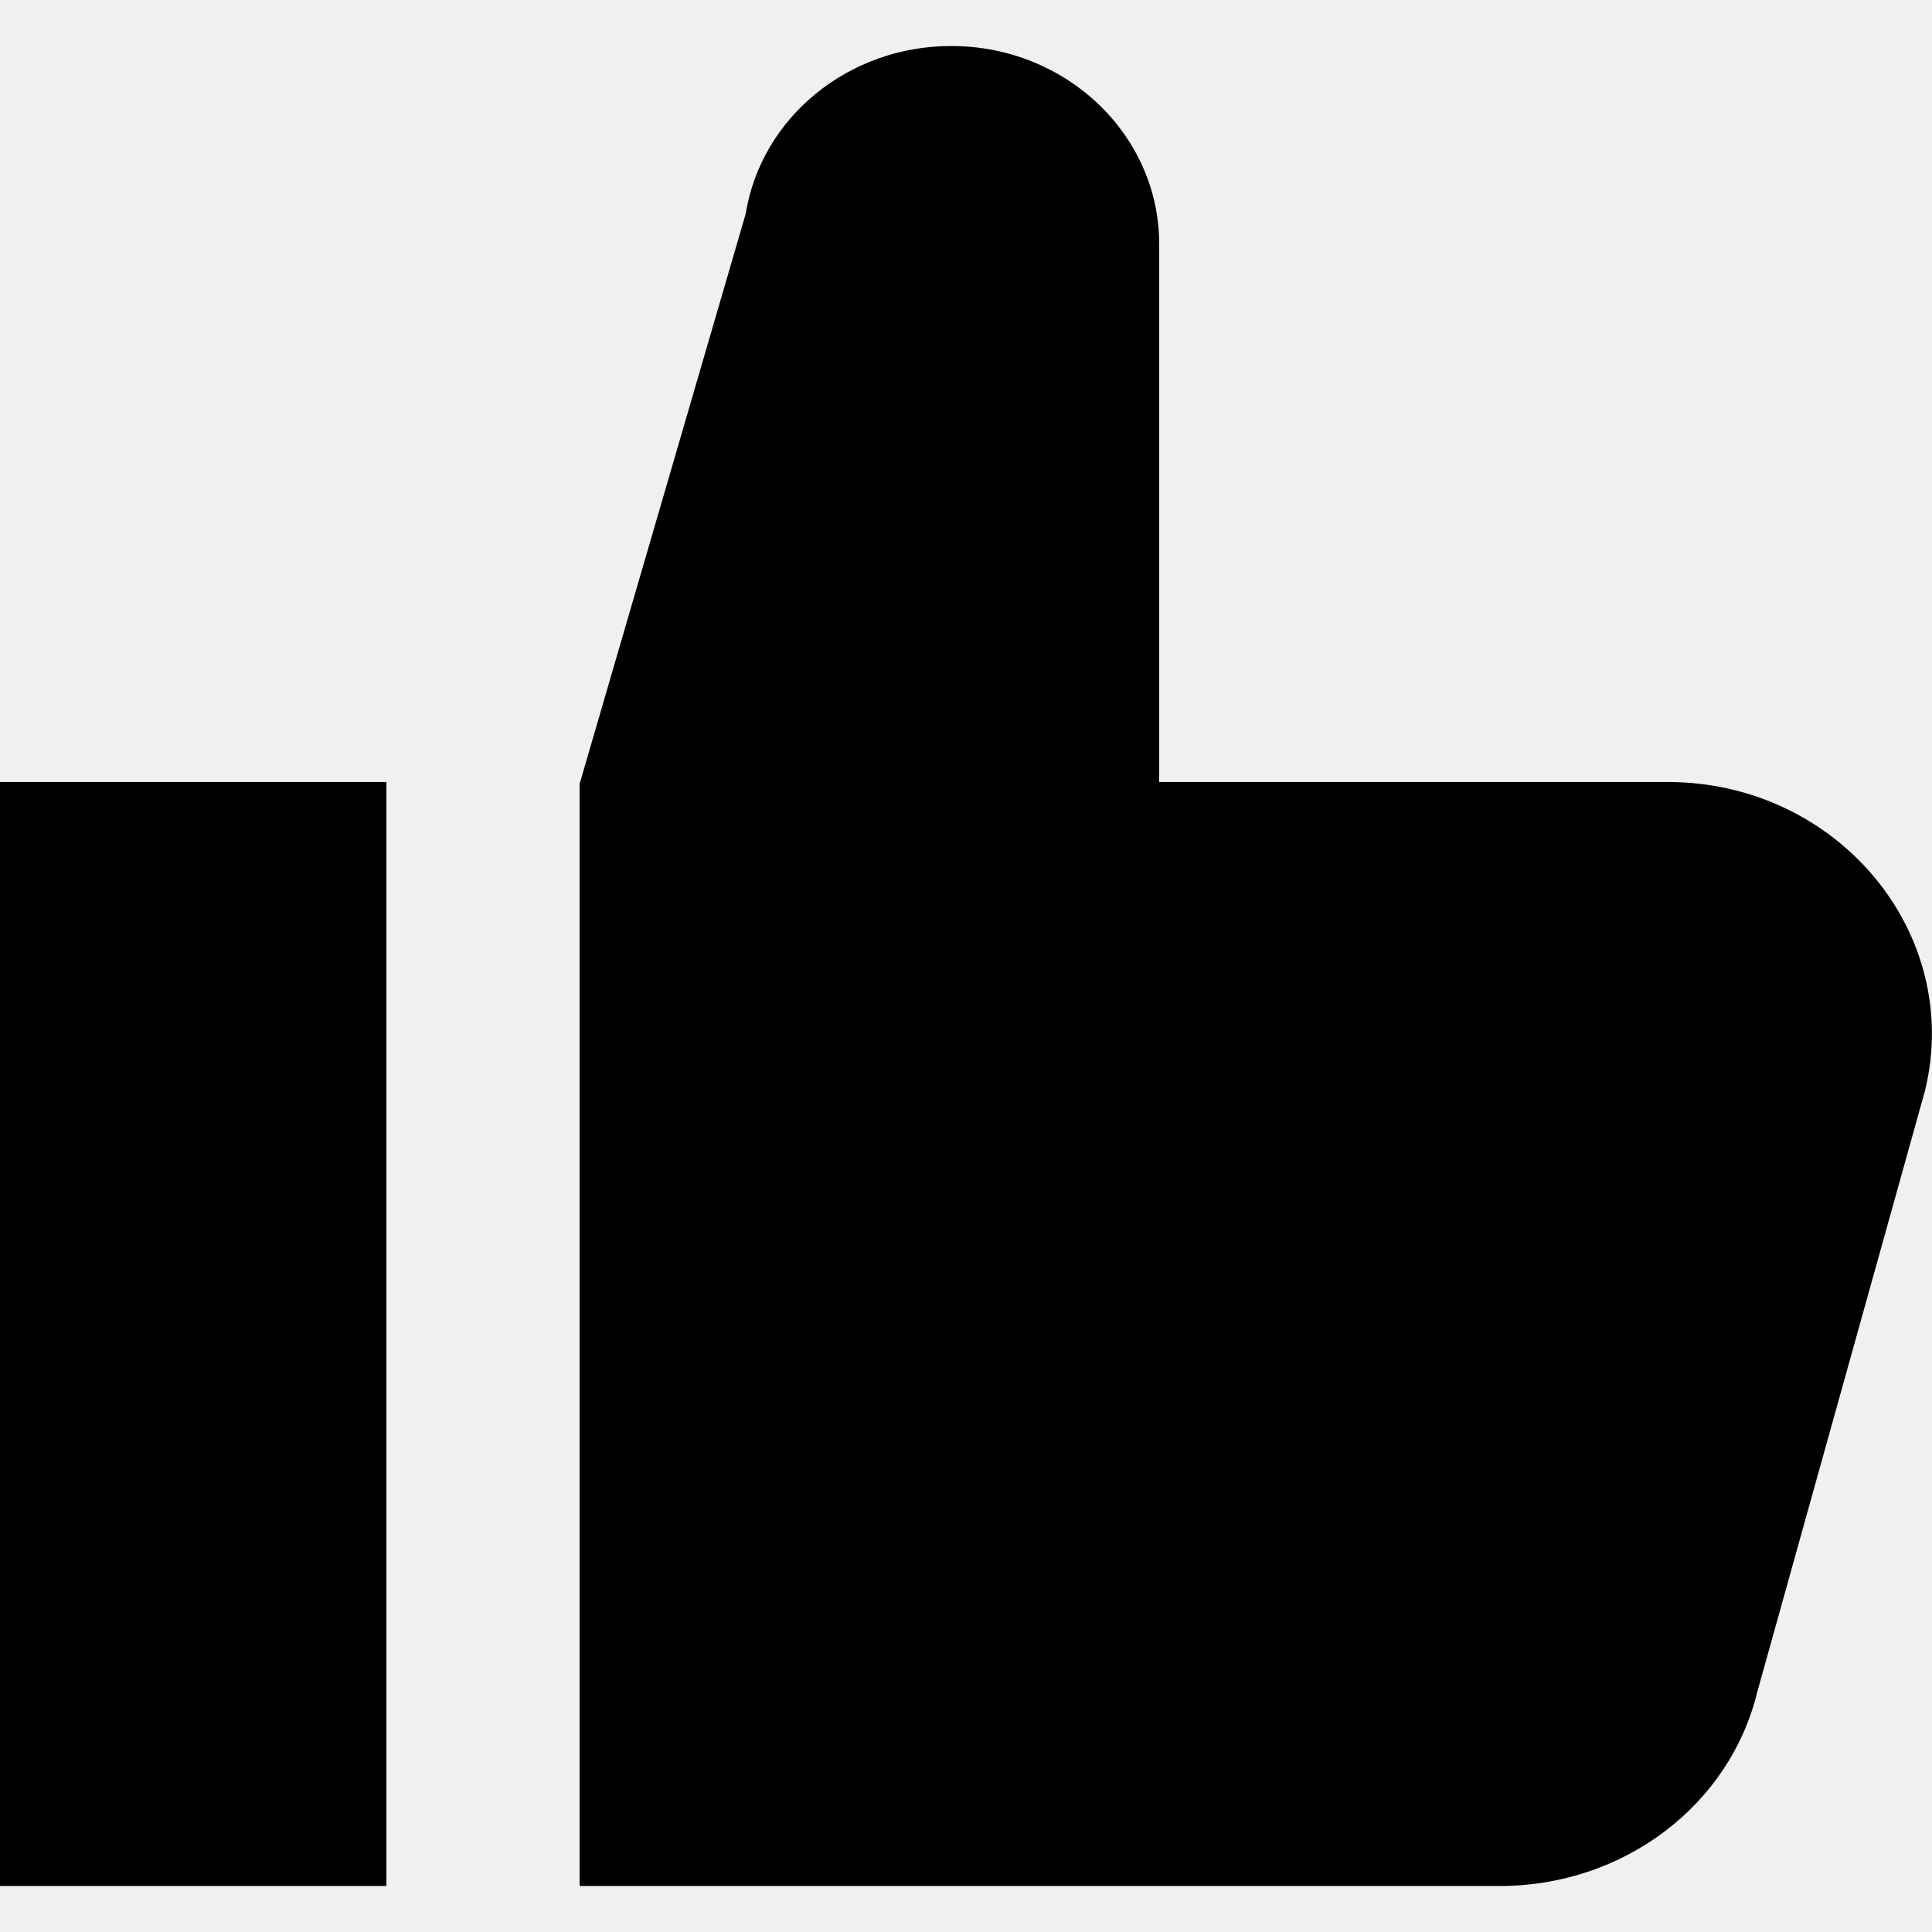
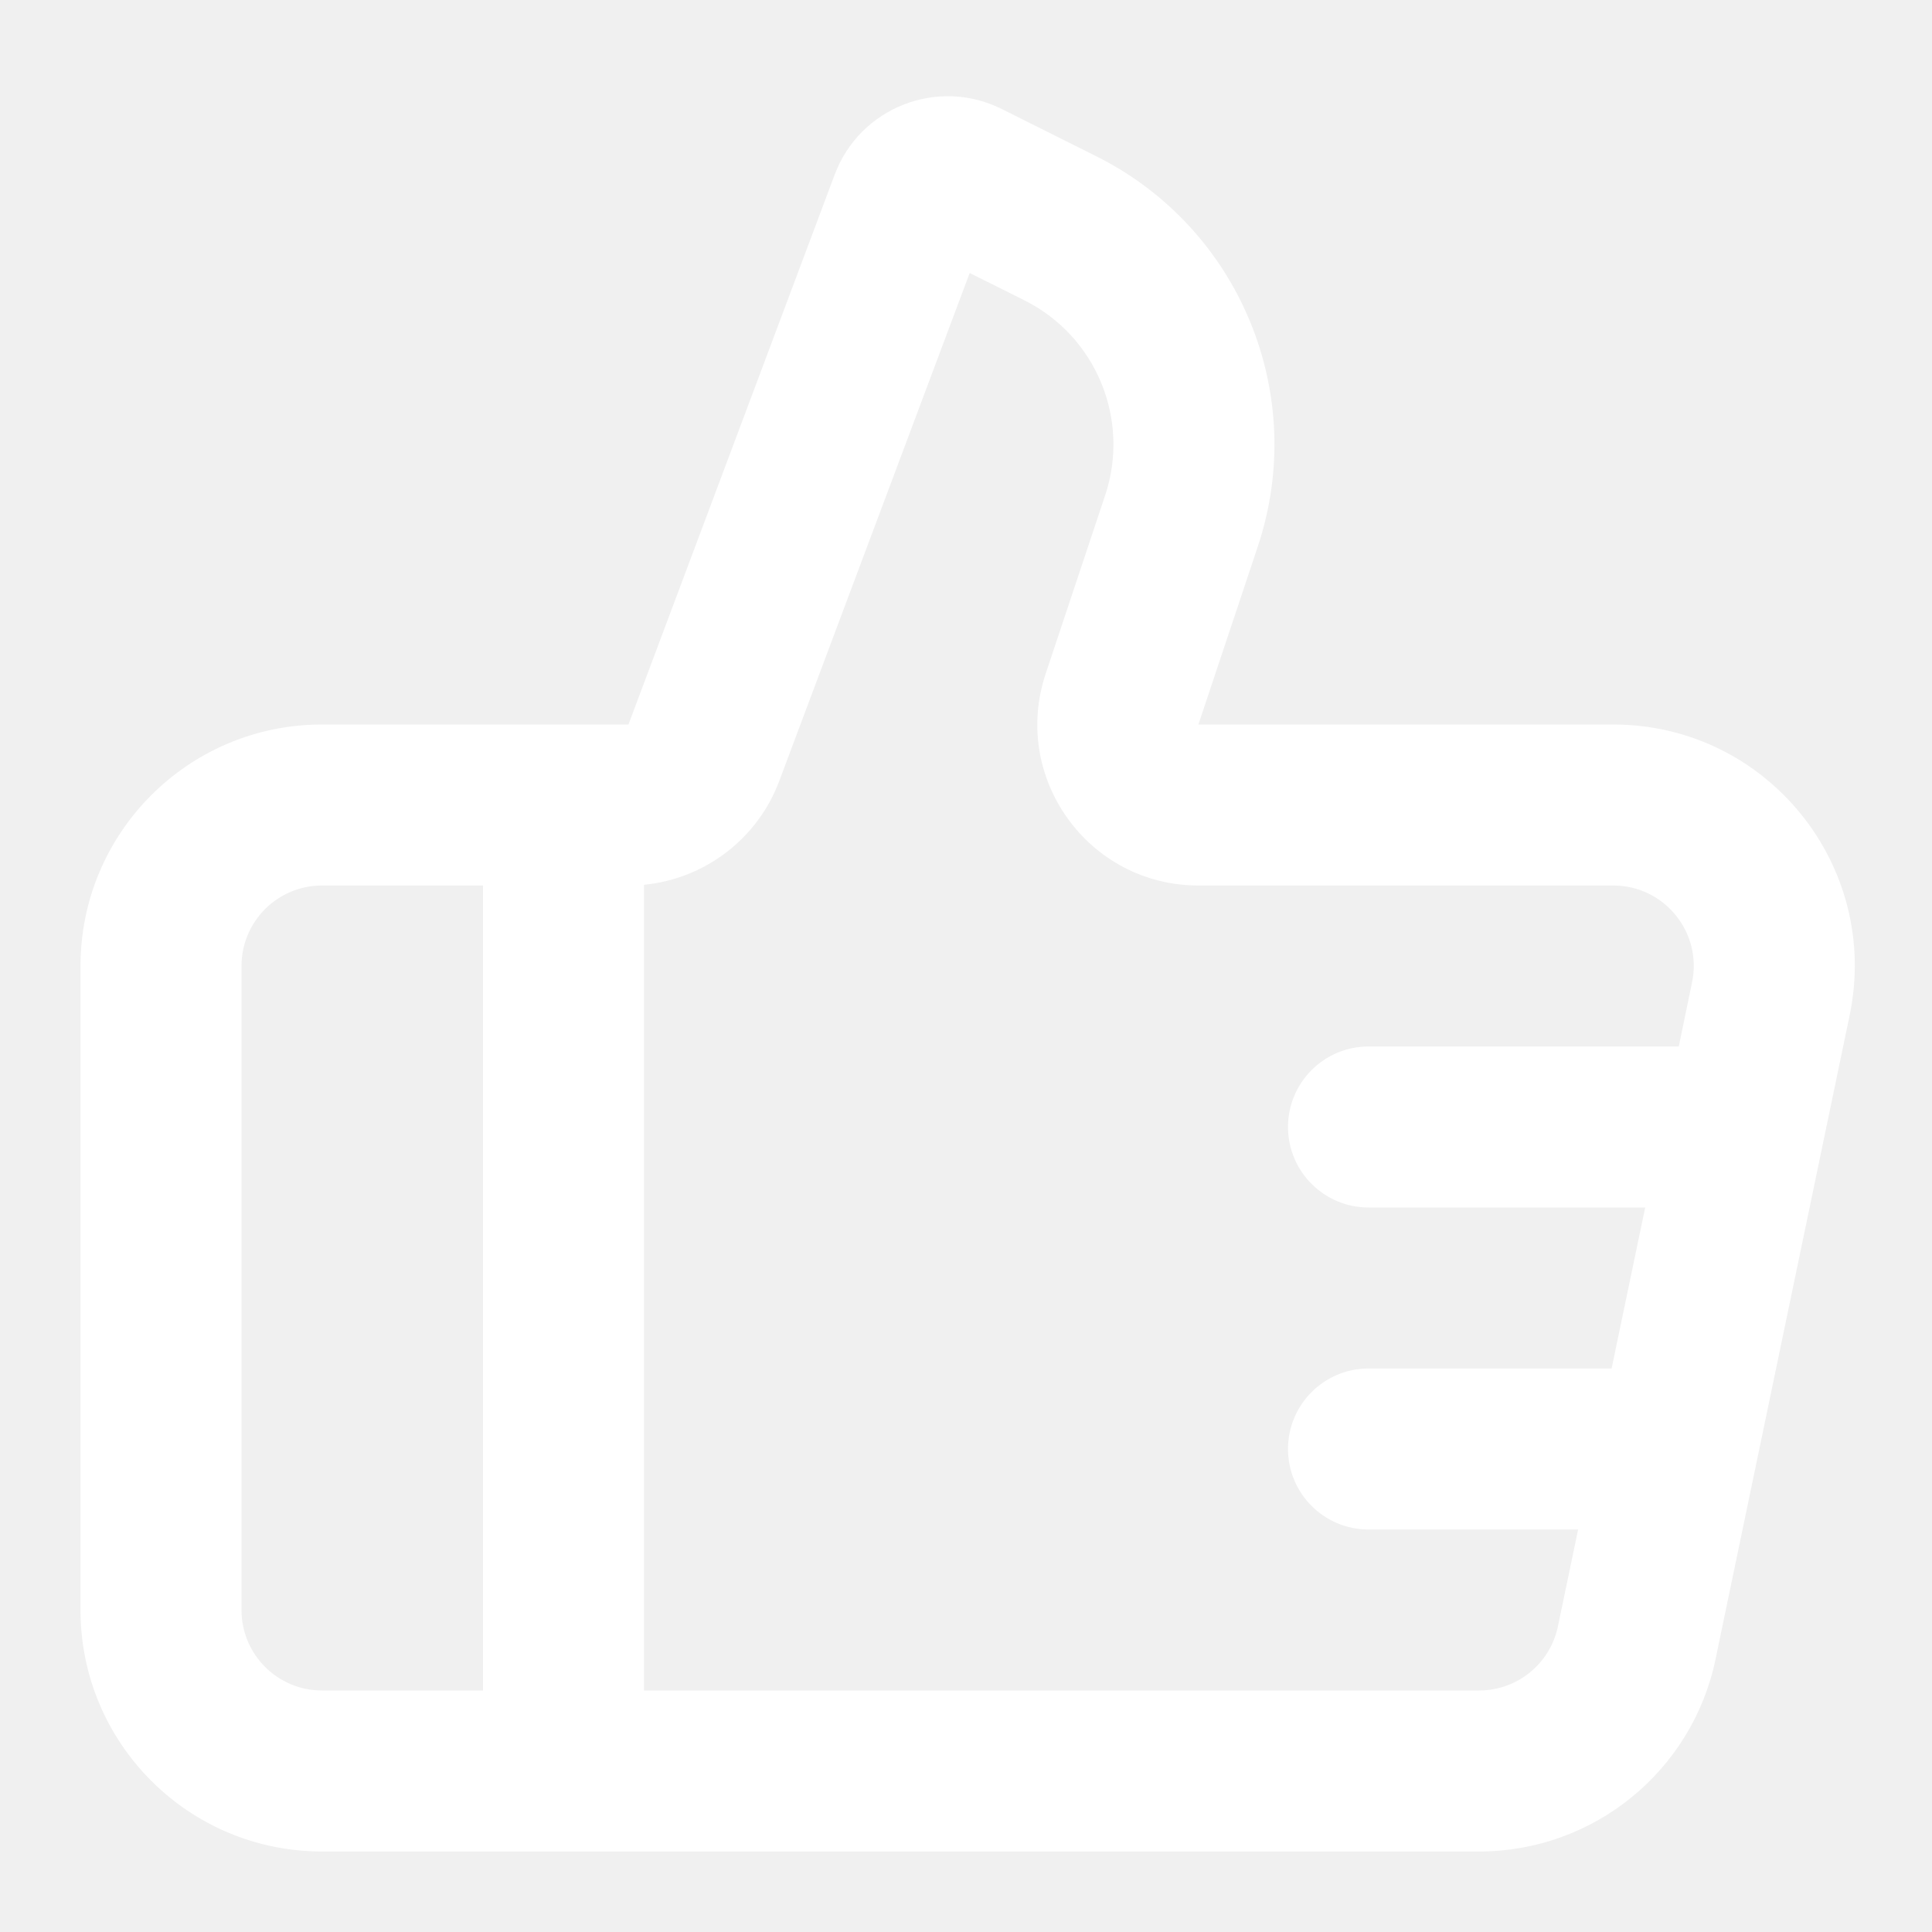
- <svg xmlns="http://www.w3.org/2000/svg" width="800px" height="800px" viewBox="0 -0.5 21 21" version="1.1">
-   <defs>
- 
- </defs>
-   <g id="Page-1" stroke="none" stroke-width="1" fill="none" fill-rule="evenodd">
-     <g id="Dribbble-Light-Preview" transform="translate(-259, -760)" fill="#000000">
-       <g id="icons" transform="translate(56, 160)">
-         <path d="M203,620 L207.2,620 L207.2,608 L203,608 L203,620 Z M223.924,611.355 L222.101,617.89 C221.799,619.131 220.639,620 219.302,620 L209.3,620 L209.3,608.021 L211.105,601.825 C211.274,600.775 212.223,600 213.339,600 C214.588,600 215.6,600.964 215.6,602.153 L215.6,608 L221.126,608 C222.973,608 224.34,609.641 223.924,611.355 L223.924,611.355 Z" id="like-[#1385]">
- 
- </path>
-       </g>
-     </g>
-   </g>
+ <svg xmlns="http://www.w3.org/2000/svg" width="18px" height="18px" viewBox="0 0 24 24" fill="none">
+   <path fill-rule="evenodd" clip-rule="evenodd" d="M12.444 1.354C11.647 0.956 10.681 1.335 10.369 2.169L7.807 9L4 9C2.343 9 1 10.343 1 12V20C1 21.657 2.343 23 4 23H18.374C19.795 23 21.021 22.003 21.311 20.612L22.977 12.612C23.365 10.749 21.943 9 20.04 9H14.887L15.626 6.785C16.255 4.896 15.4 2.832 13.62 1.942L12.444 1.354ZM9.68 9.702L12.046 3.391L12.726 3.731C13.616 4.176 14.043 5.208 13.729 6.152L12.99 8.368C12.558 9.663 13.522 11 14.887 11H20.04C20.675 11 21.149 11.583 21.019 12.204L20.854 13H17C16.448 13 16 13.448 16 14C16 14.552 16.448 15 17 15H20.437L20.02 17H17C16.448 17 16 17.448 16 18C16 18.552 16.448 19 17 19H19.604L19.353 20.204C19.256 20.668 18.847 21 18.374 21H8V10.991C8.754 10.918 9.41 10.422 9.68 9.702ZM6 11H4C3.448 11 3 11.448 3 12V20C3 20.552 3.448 21 4 21H6V11Z" fill="#fff" />
</svg>
